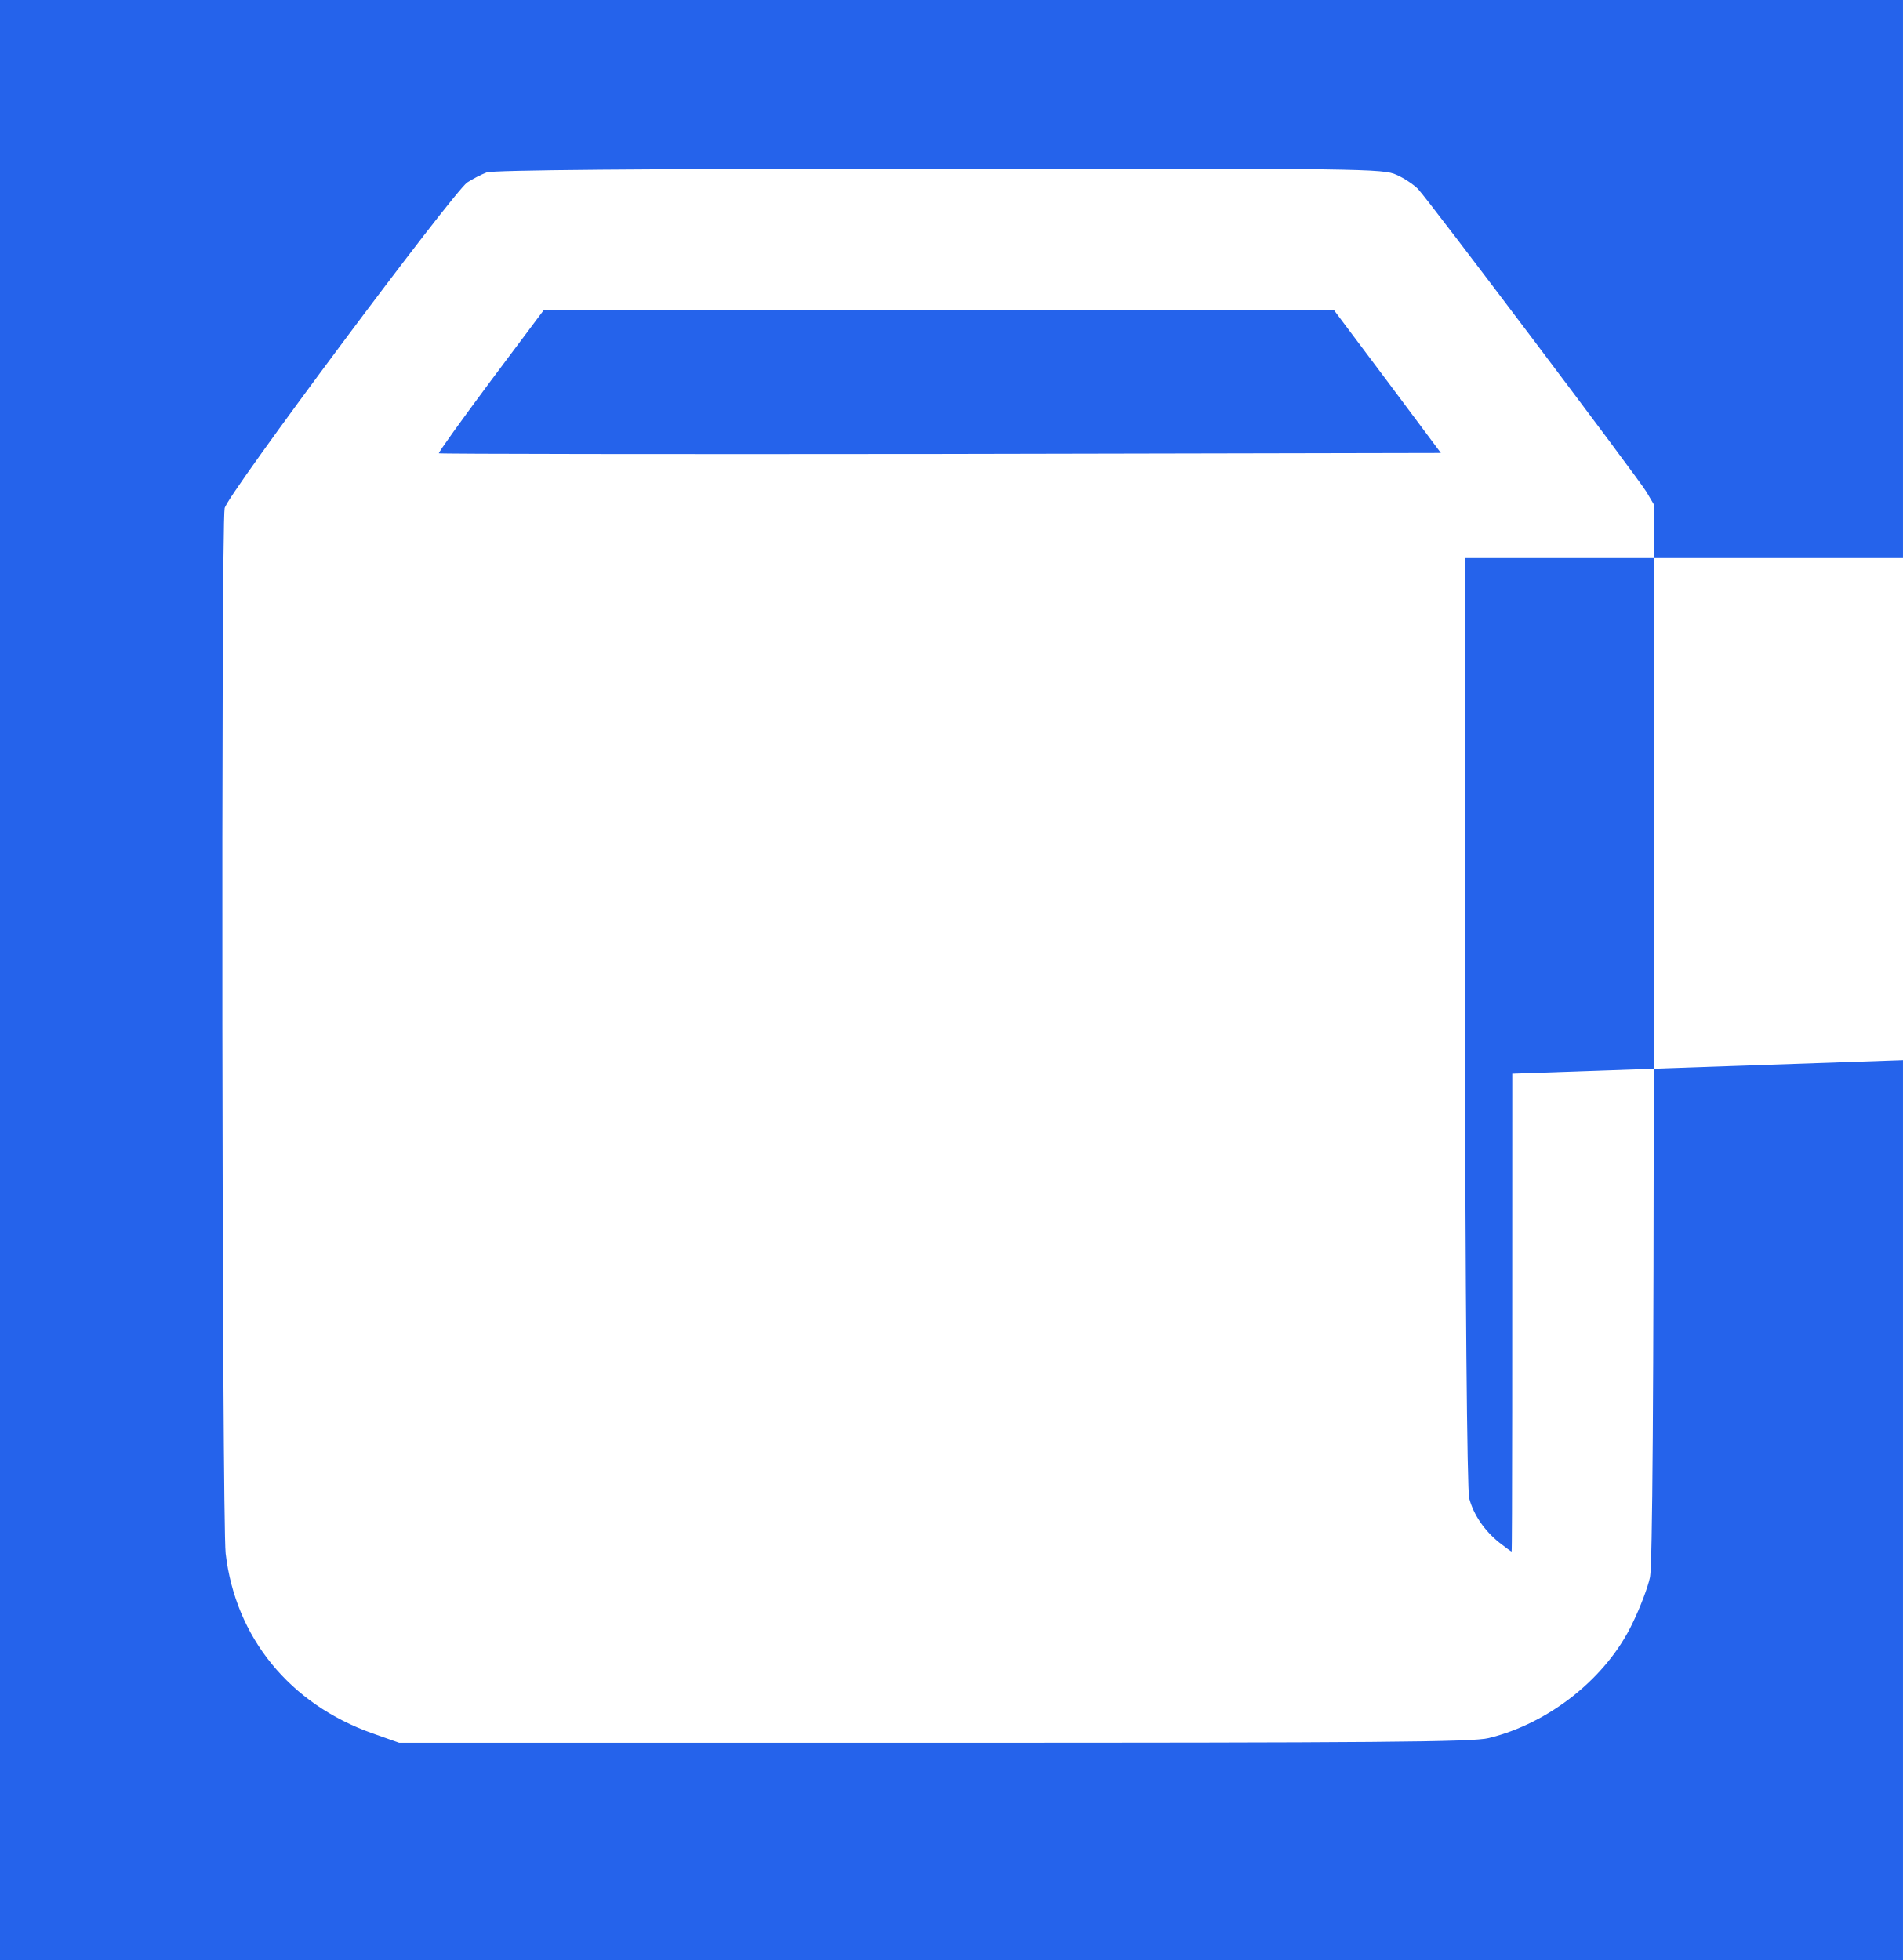
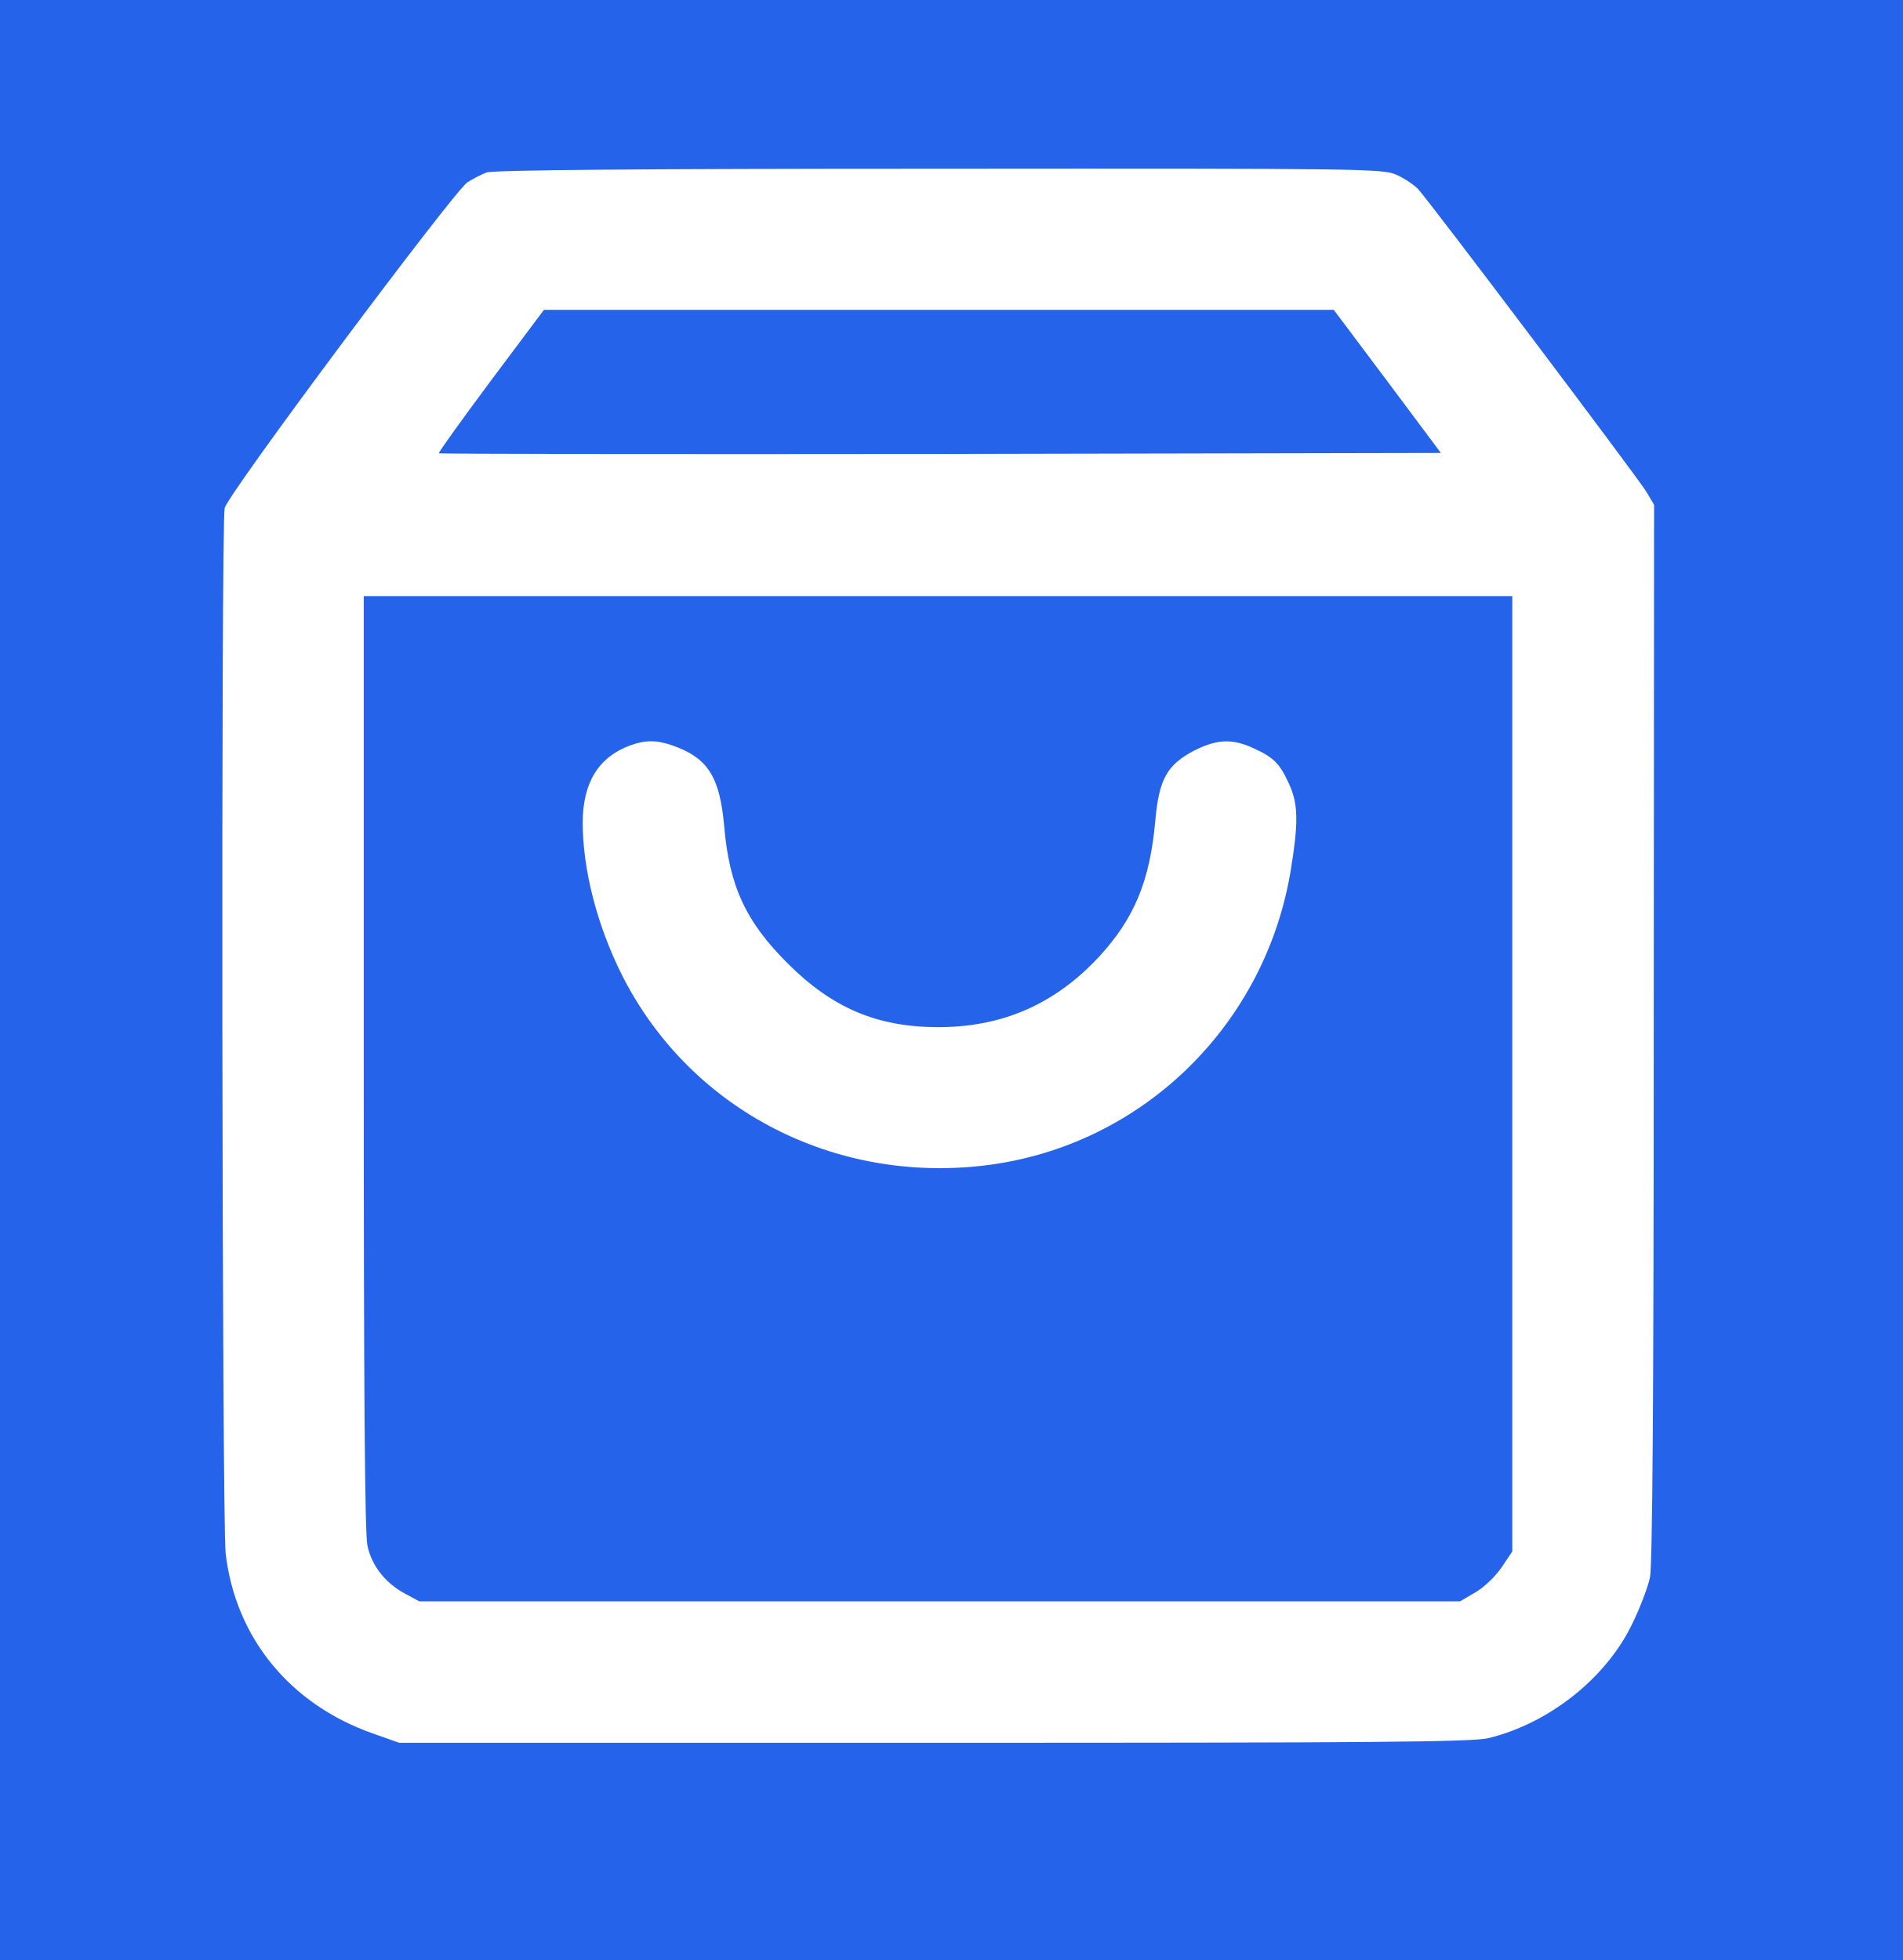
<svg xmlns="http://www.w3.org/2000/svg" version="1.0" width="565pt" height="582pt" viewBox="0 0 565 582" preserveAspectRatio="xMidYMid meet">
  <rect width="100%" height="100%" fill="#2563EB" />
  <g transform="translate(0,582) scale(0.1,-0.1)" fill="white" stroke="none">
-     <path d="M1445 5308 c-16 -6 -43 -20 -58 -30 -44 -32 -713 -928 -720 -967 -11     -56 -8 -3005 3 -3104 29 -249 190 -447 436 -534 l79 -28 1590 0 c1302 0 1600     2 1645 14 180 44 350 179 427 341 23 47 46 108 52 137 7 36 11 531 11 1618 l1     1566 -23 39 c-27 44 -645 864 -678 899 -13 13 -41 32 -64 42 -39 18 -94 19     -1356 18 -902 0 -1324 -4 -1345 -11z m2674 -620 l159 -213 -1486 -3 c-817 -1     -1487 0 -1489 2 -2 2 67 98 154 215 l158 211 1172 0 1173 0 159 -212z m371     -2056 c0 -780 0 -1419 -2 -1419 -2 0 -18 12 -36 26 -45 36 -77 83 -90 132 -6     22 -12 630 -12 1419 l0 1373 1705 0 1705 0 0 -1418z" />
+     <path d="M1445 5308 c-16 -6 -43 -20 -58 -30 -44 -32 -713 -928 -720 -967 -11     -56 -8 -3005 3 -3104 29 -249 190 -447 436 -534 l79 -28 1590 0 c1302 0 1600     2 1645 14 180 44 350 179 427 341 23 47 46 108 52 137 7 36 11 531 11 1618 l1     1566 -23 39 c-27 44 -645 864 -678 899 -13 13 -41 32 -64 42 -39 18 -94 19     -1356 18 -902 0 -1324 -4 -1345 -11z m2674 -620 l159 -213 -1486 -3 c-817 -1     -1487 0 -1489 2 -2 2 67 98 154 215 l158 211 1172 0 1173 0 159 -212z m371     -2056 l0 -1419 -31 -46 c-18 -27 -51 -59 -78 -75 l-46 -27 -1545 0 -1545 0     -41 22 c-60 32 -100 83 -113 143 -8 36 -11 467 -11 1435 l0 1385 1705 0 1705     0 0 -1418z" />
    <path d="M1872 3607 c-95 -35 -141 -110 -142 -228 0 -140 42 -305 116 -453     196 -390 611 -614 1057 -569 469 47 847 403 928 871 25 151 24 205 -5 267 -27     59 -46 77 -106 104 -61 28 -106 26 -171 -6 -84 -43 -108 -86 -119 -211 -16     -178 -62 -289 -167 -403 -131 -141 -288 -210 -481 -209 -179 1 -311 57 -443     189 -125 124 -174 231 -189 409 -13 145 -48 201 -152 238 -48 17 -81 17 -126     1z" />
  </g>
</svg>
